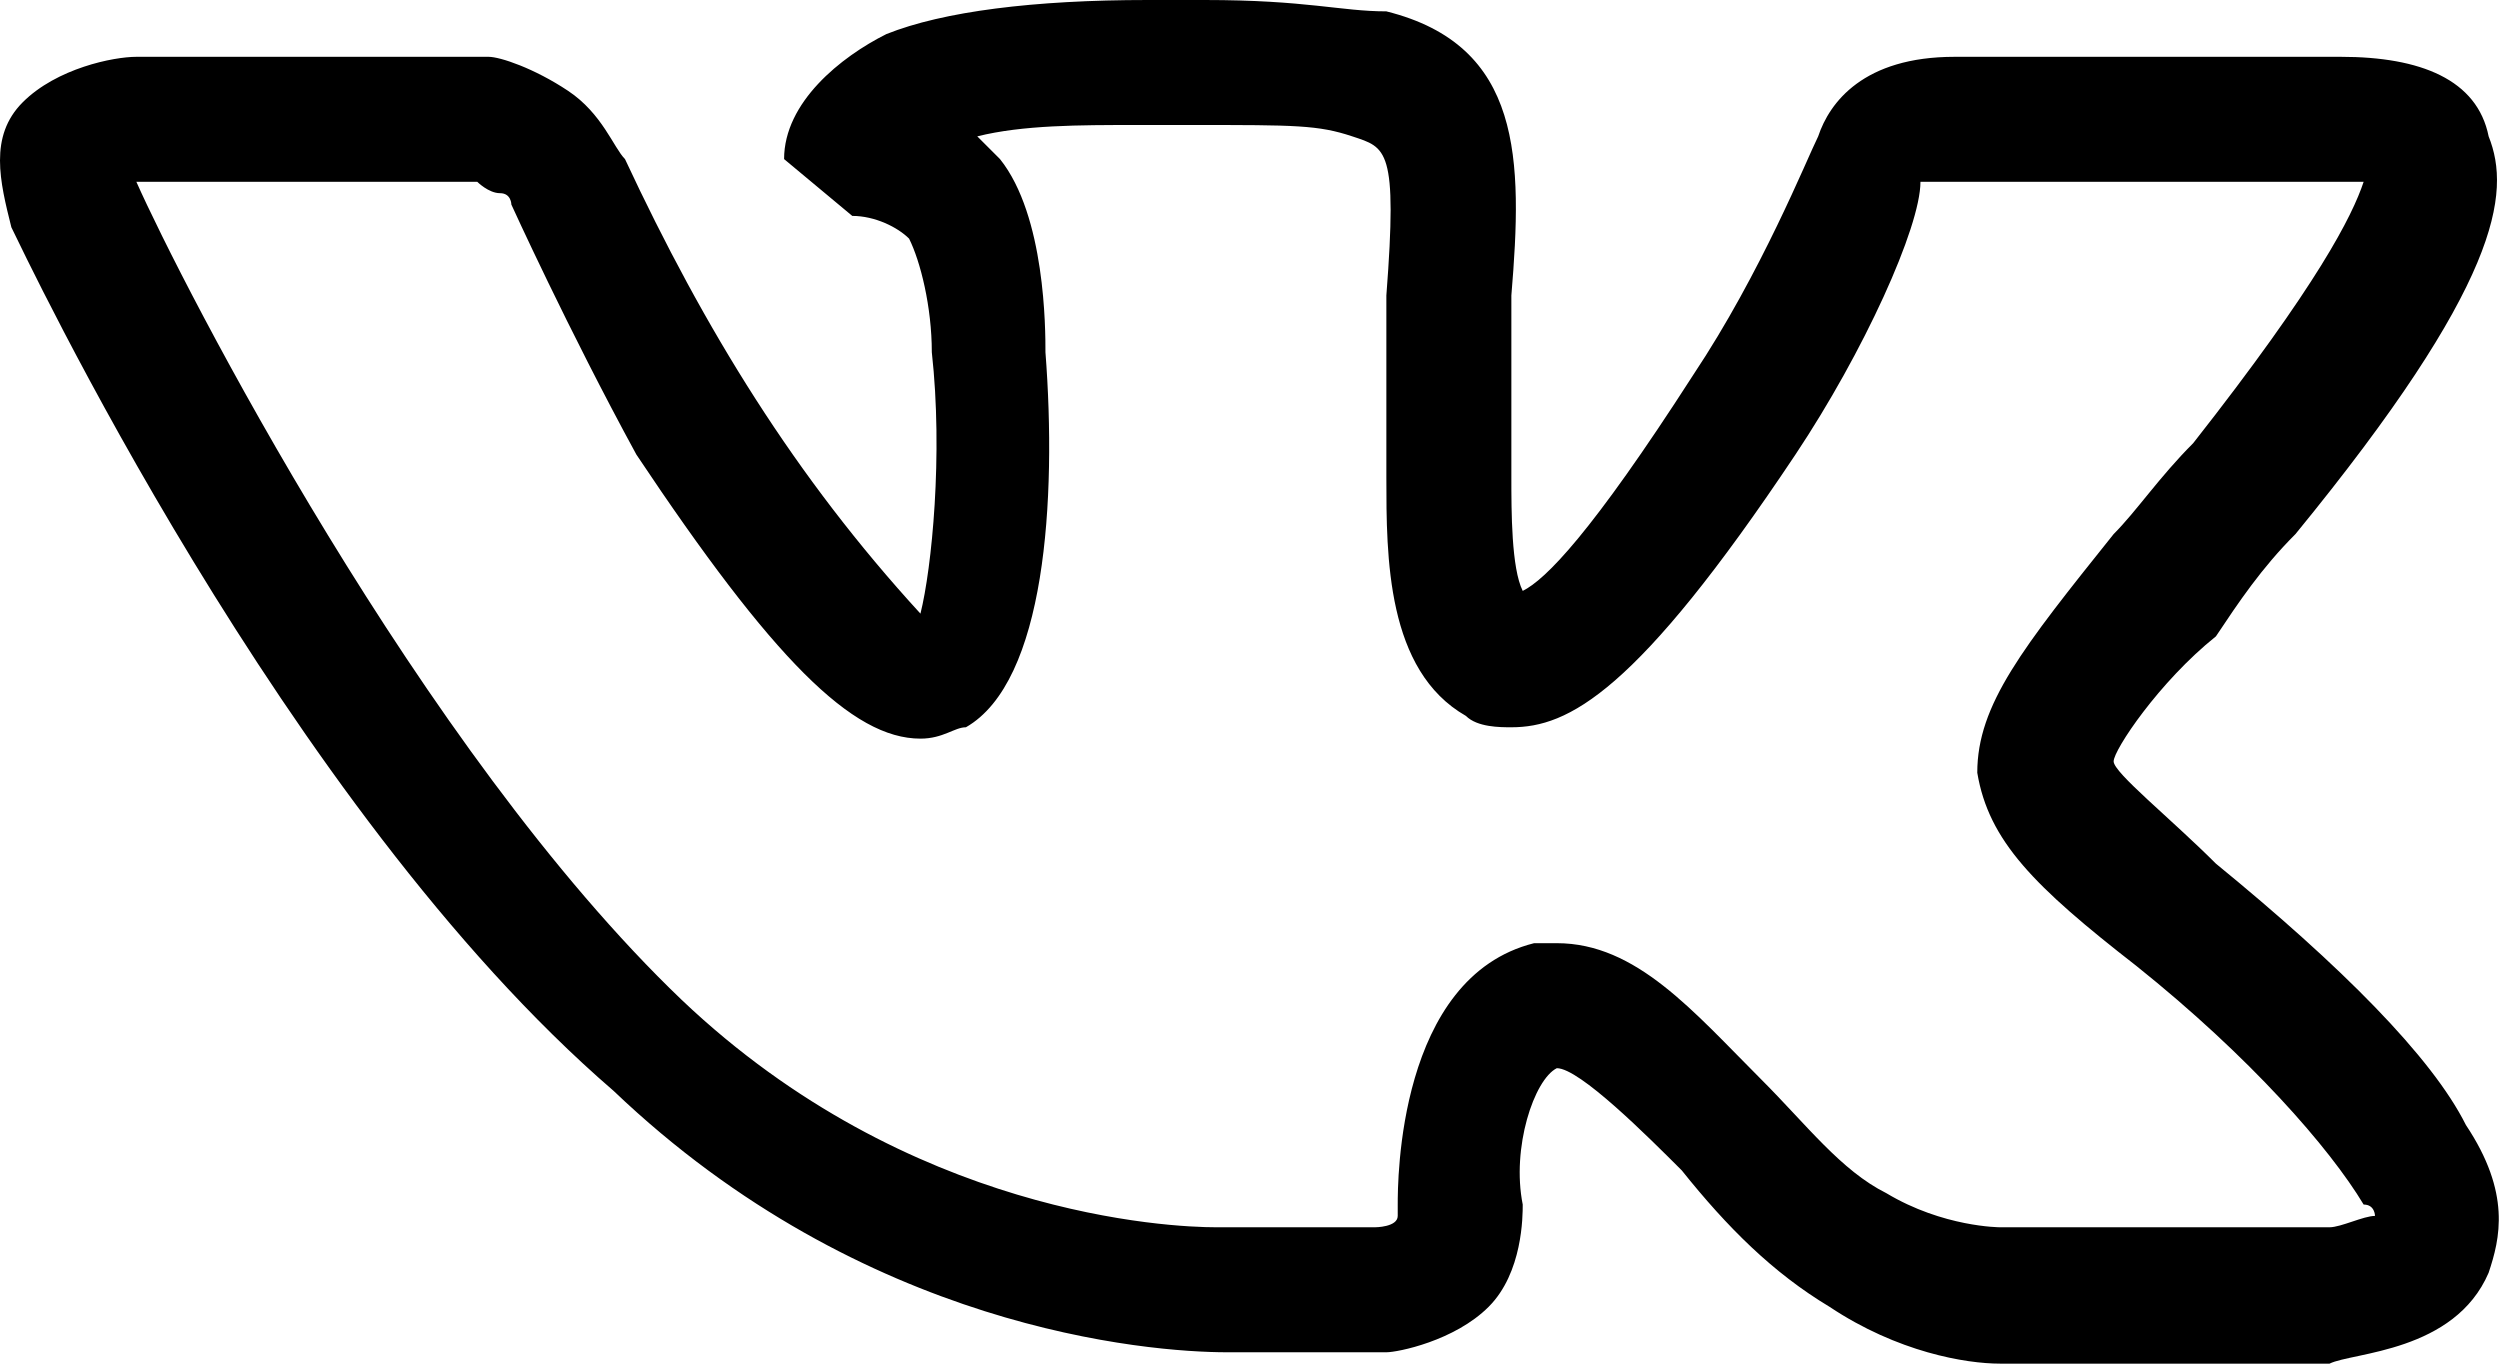
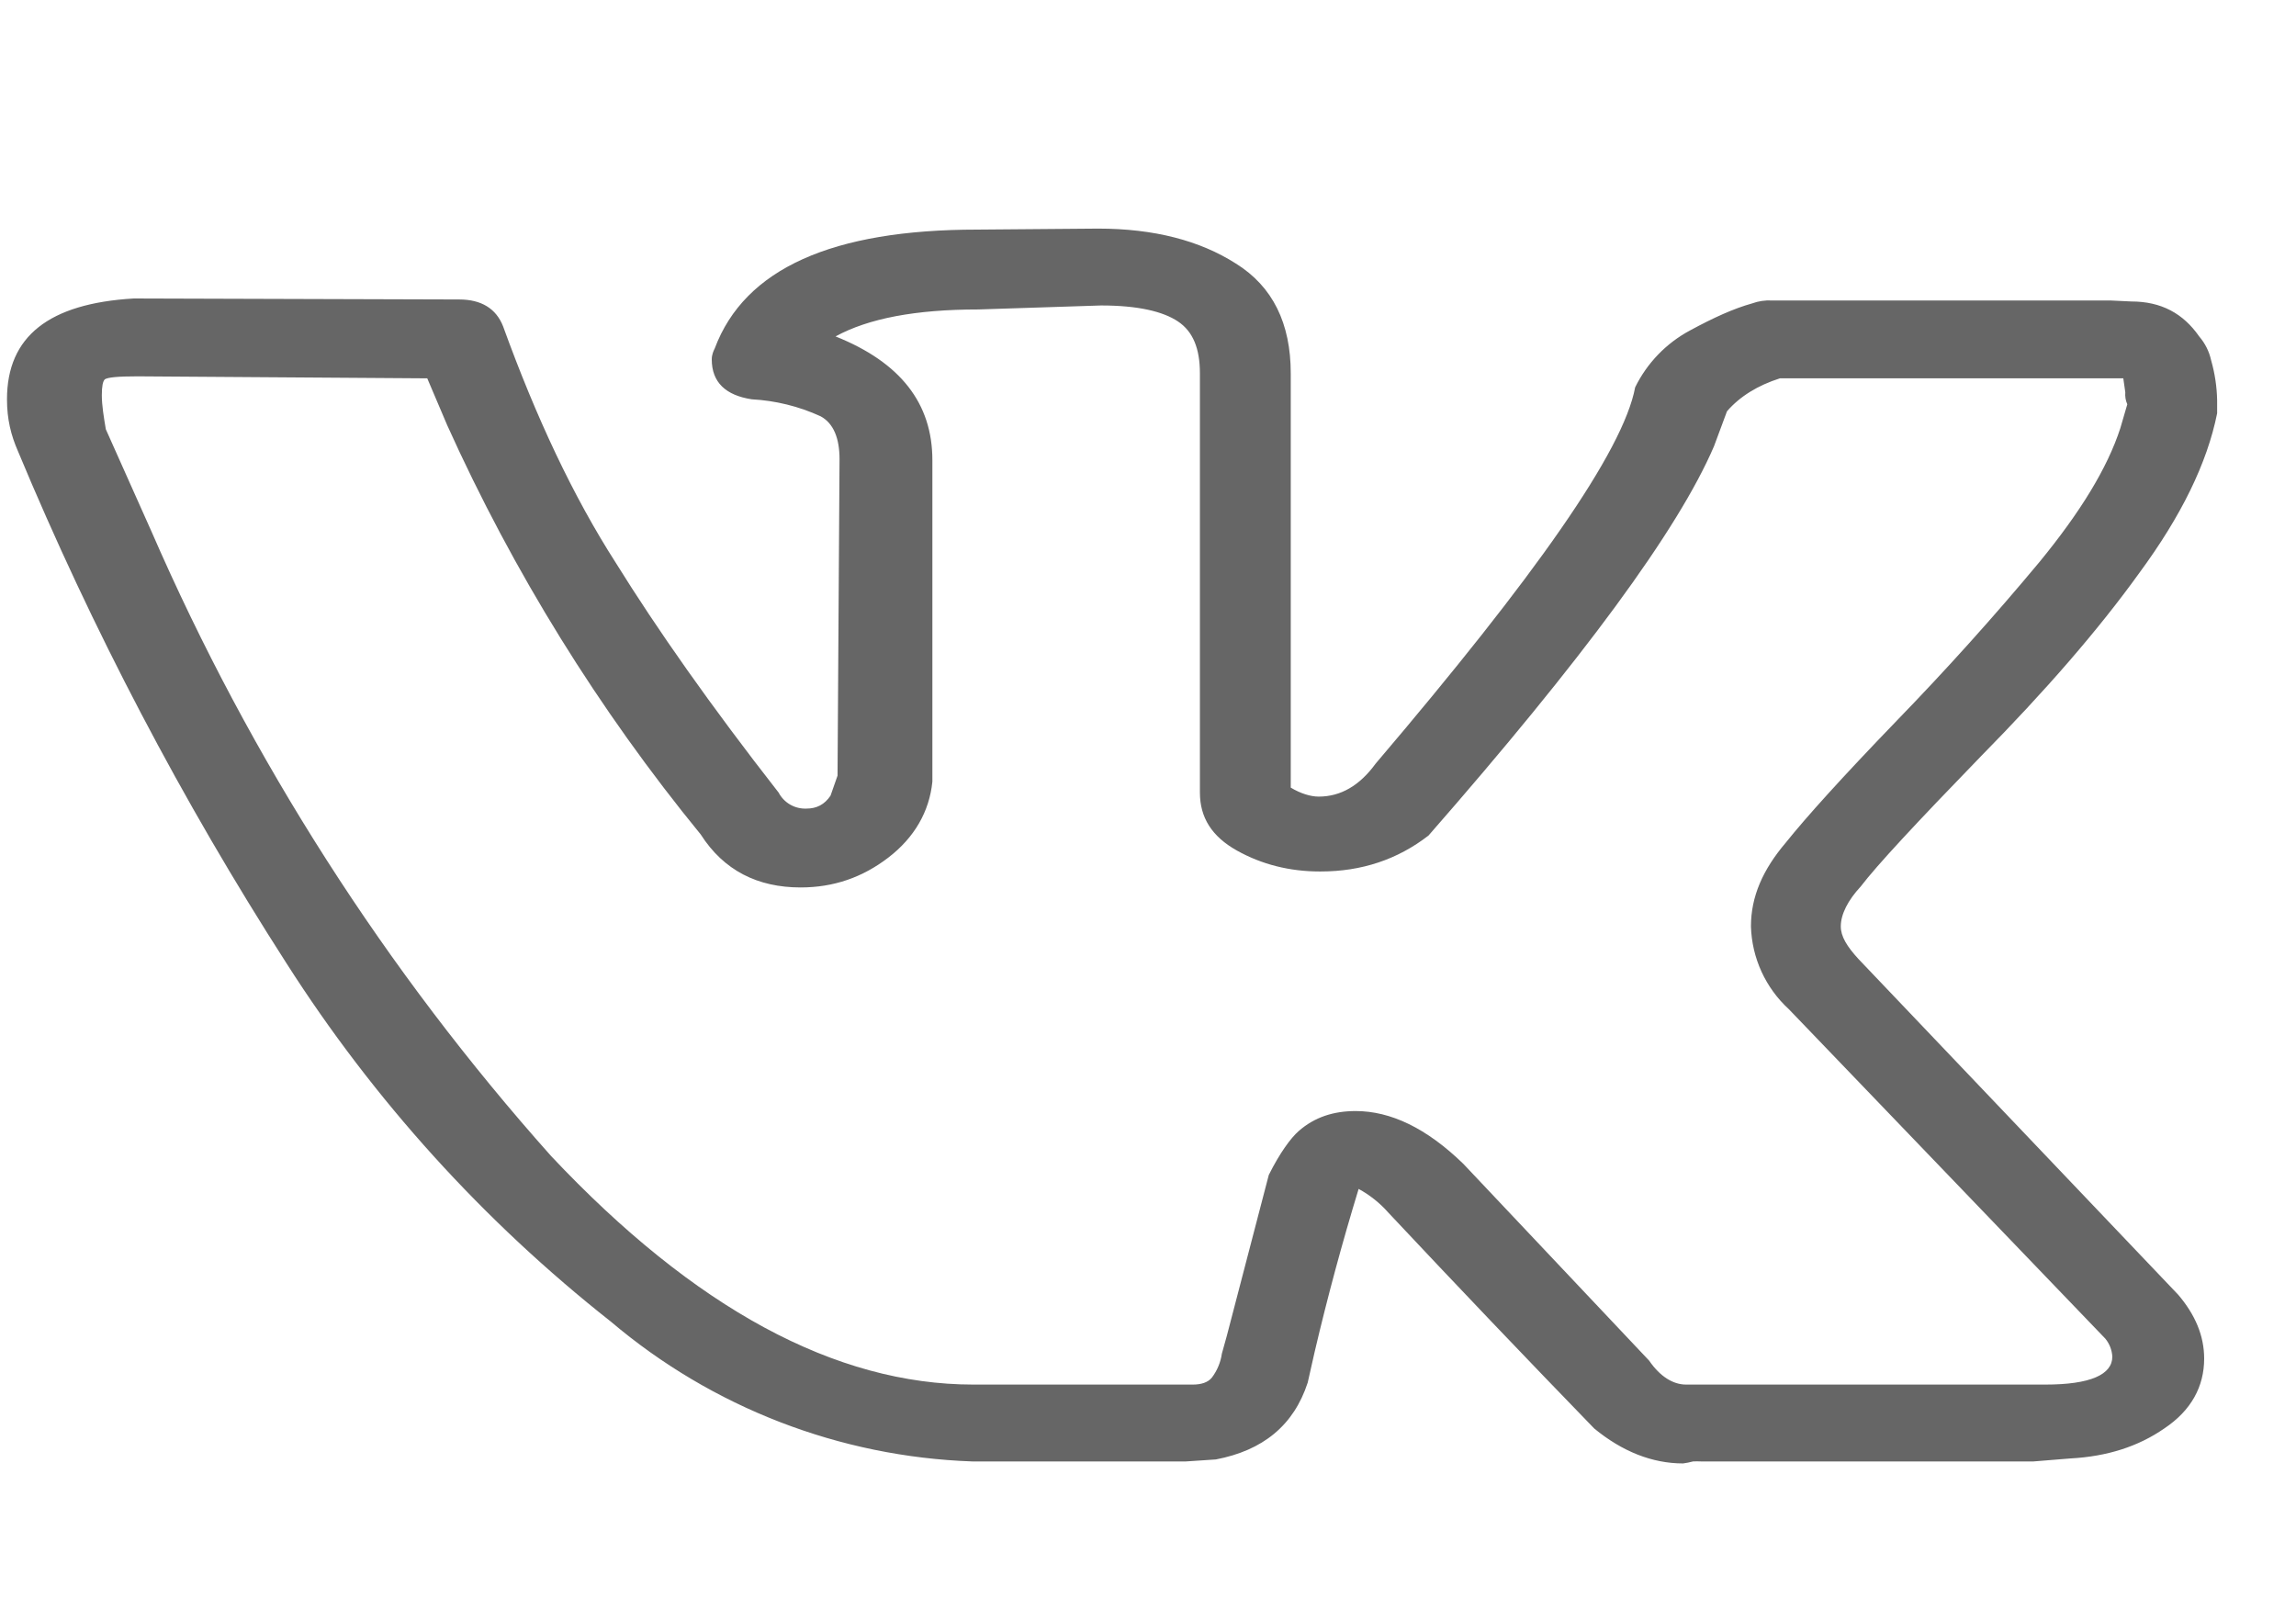
- <svg xmlns="http://www.w3.org/2000/svg" xml:space="preserve" style="enable-background:new 0 0 22 12" viewBox="0 0 22 12">
-   <path d="M17.6 12c-.3 0-.9-.1-1.5-.5-.5-.3-.9-.7-1.3-1.2-.3-.3-.9-.9-1.1-.9-.2.1-.4.7-.3 1.2 0 .1 0 .6-.3.9-.3.3-.8.4-.9.4h-1.4c-.7 0-3.2-.2-5.4-2.3C2.5 7.1.2 2.2.1 2 0 1.6-.1 1.2.2.9s.8-.4 1-.4h3.1c.1 0 .4.1.7.3.3.2.4.5.5.6.7 1.5 1.5 2.8 2.6 4 .1-.4.2-1.4.1-2.3 0-.4-.1-.8-.2-1-.1-.1-.3-.2-.5-.2l-.6-.5c0-.5.5-.9.9-1.1.5-.2 1.3-.3 2.3-.3h.5c.9 0 1.2.1 1.6.1 1.2.3 1.2 1.3 1.1 2.5v1.6c0 .3 0 .8.1 1 .2-.1.6-.5 1.5-1.9.6-.9 1-1.9 1.1-2.1.1-.3.4-.7 1.2-.7h3.4c.7 0 1.2.2 1.3.7.2.5.1 1.3-1.7 3.5-.3.3-.5.6-.7.9-.5.4-.9 1-.9 1.1s.5.5.9.9c1.1.9 1.9 1.7 2.2 2.3.4.6.3 1 .2 1.3-.3.7-1.2.7-1.4.8h-2.9zm-3.9-3.7c.7 0 1.2.6 1.8 1.2.4.4.7.8 1.1 1 .5.3 1 .3 1 .3h2.9c.1 0 .3-.1.4-.1 0 0 0-.1-.1-.1-.3-.5-1-1.3-2-2.1-.9-.7-1.3-1.1-1.4-1.7 0-.6.4-1.1 1.2-2.1.2-.2.4-.5.7-.8 1.1-1.4 1.4-2 1.5-2.3h-3.9c0 .4-.5 1.5-1.1 2.4-1.4 2.1-2 2.4-2.5 2.4-.1 0-.3 0-.4-.1-.7-.4-.7-1.4-.7-2.1V2.6c.1-1.3 0-1.3-.3-1.4-.3-.1-.5-.1-1.4-.1H10c-.5 0-1 0-1.4.1l.2.2c.4.5.4 1.5.4 1.7.1 1.3 0 2.9-.7 3.3-.1 0-.2.1-.4.1-.6 0-1.3-.7-2.5-2.5C5 2.9 4.5 1.8 4.5 1.8s0-.1-.1-.1-.2-.1-.2-.1h-3c.4.9 2.5 5 4.8 7.2 2 1.9 4.3 2 4.7 2h1.4s.2 0 .2-.1v-.1c0-.2 0-2 1.2-2.3h.2z" />
+ <svg xmlns="http://www.w3.org/2000/svg" width="23" height="16" fill="none">
+   <path fill="#666" d="M.07 4c0-.63.42-.96 1.27-1.01L4.6 3c.22 0 .37.09.44.27.33.91.7 1.7 1.13 2.37.41.66.95 1.43 1.63 2.3a.3.3 0 0 0 .28.16c.1 0 .18-.04.24-.13l.07-.2.02-3.17c0-.21-.06-.36-.19-.43A1.9 1.9 0 0 0 7.53 4c-.26-.04-.4-.17-.4-.4 0-.05.02-.09.03-.11.3-.8 1.18-1.19 2.63-1.19L11 2.29c.56 0 1.02.12 1.38.35.37.23.55.6.55 1.1v4.15c.1.06.2.09.28.09.22 0 .41-.11.57-.33 1.6-1.88 2.48-3.13 2.6-3.77a1.29 1.29 0 0 1 .55-.57c.24-.13.44-.22.62-.27a.5.5 0 0 1 .2-.03h3.39l.21.01c.3 0 .52.12.68.35.06.07.1.15.12.24a1.57 1.57 0 0 1 .06.4v.13c-.1.5-.36 1.03-.78 1.6-.41.57-.94 1.18-1.59 1.84-.64.66-1.04 1.09-1.2 1.3-.13.14-.2.28-.2.4 0 .1.06.2.18.33l3.2 3.36c.17.2.26.41.26.64 0 .28-.13.52-.4.7-.26.18-.57.28-.94.3l-.37.03h-3.33a.8.8 0 0 0-.08 0 .8.8 0 0 1-.1.02c-.31 0-.61-.12-.89-.35a182 182 0 0 1-2.06-2.16 1.1 1.1 0 0 0-.3-.24 25.63 25.63 0 0 0-.44 1.63l-.07.31c-.14.43-.45.68-.92.77l-.3.02H9.74a5.92 5.92 0 0 1-3.62-1.4 14.5 14.5 0 0 1-3.25-3.59A32.9 32.9 0 0 1 .18 4.52C.11 4.36.07 4.2.07 4Zm13.15 4.73c-.3 0-.58-.07-.83-.21-.25-.14-.37-.33-.37-.58v-4.2c0-.25-.07-.42-.22-.52-.15-.1-.4-.16-.77-.16L9.8 3.1c-.63 0-1.1.09-1.43.27.65.26.97.67.97 1.24v3.22c-.03.3-.18.56-.44.76-.26.2-.55.3-.88.3-.43 0-.77-.17-1-.53a18.47 18.47 0 0 1-2.54-4.1l-.2-.47-2.9-.02c-.2 0-.3.01-.33.03-.02.02-.03.07-.03.16 0 .1.02.22.04.34l.46 1.03a23.46 23.46 0 0 0 4 6.25c1.44 1.53 2.85 2.29 4.23 2.29h2.2c.08 0 .15-.02.19-.07a.52.52 0 0 0 .1-.24l.05-.18.42-1.61c.11-.22.22-.37.3-.44.16-.14.35-.2.57-.2.35 0 .71.17 1.08.53l1.86 1.97c.11.16.24.24.37.24h3.6c.45 0 .67-.1.67-.28a.31.31 0 0 0-.07-.18l-3.17-3.3a1.17 1.17 0 0 1-.38-.83c0-.3.12-.57.35-.84.2-.25.56-.65 1.11-1.22a28.2 28.2 0 0 0 1.43-1.59c.41-.5.68-.94.81-1.34l.07-.24a.24.24 0 0 1-.02-.12l-.02-.14h-3.44c-.22.07-.4.18-.53.33l-.13.35c-.36.84-1.32 2.14-2.86 3.9-.31.24-.67.36-1.08.36Z" />
</svg>
